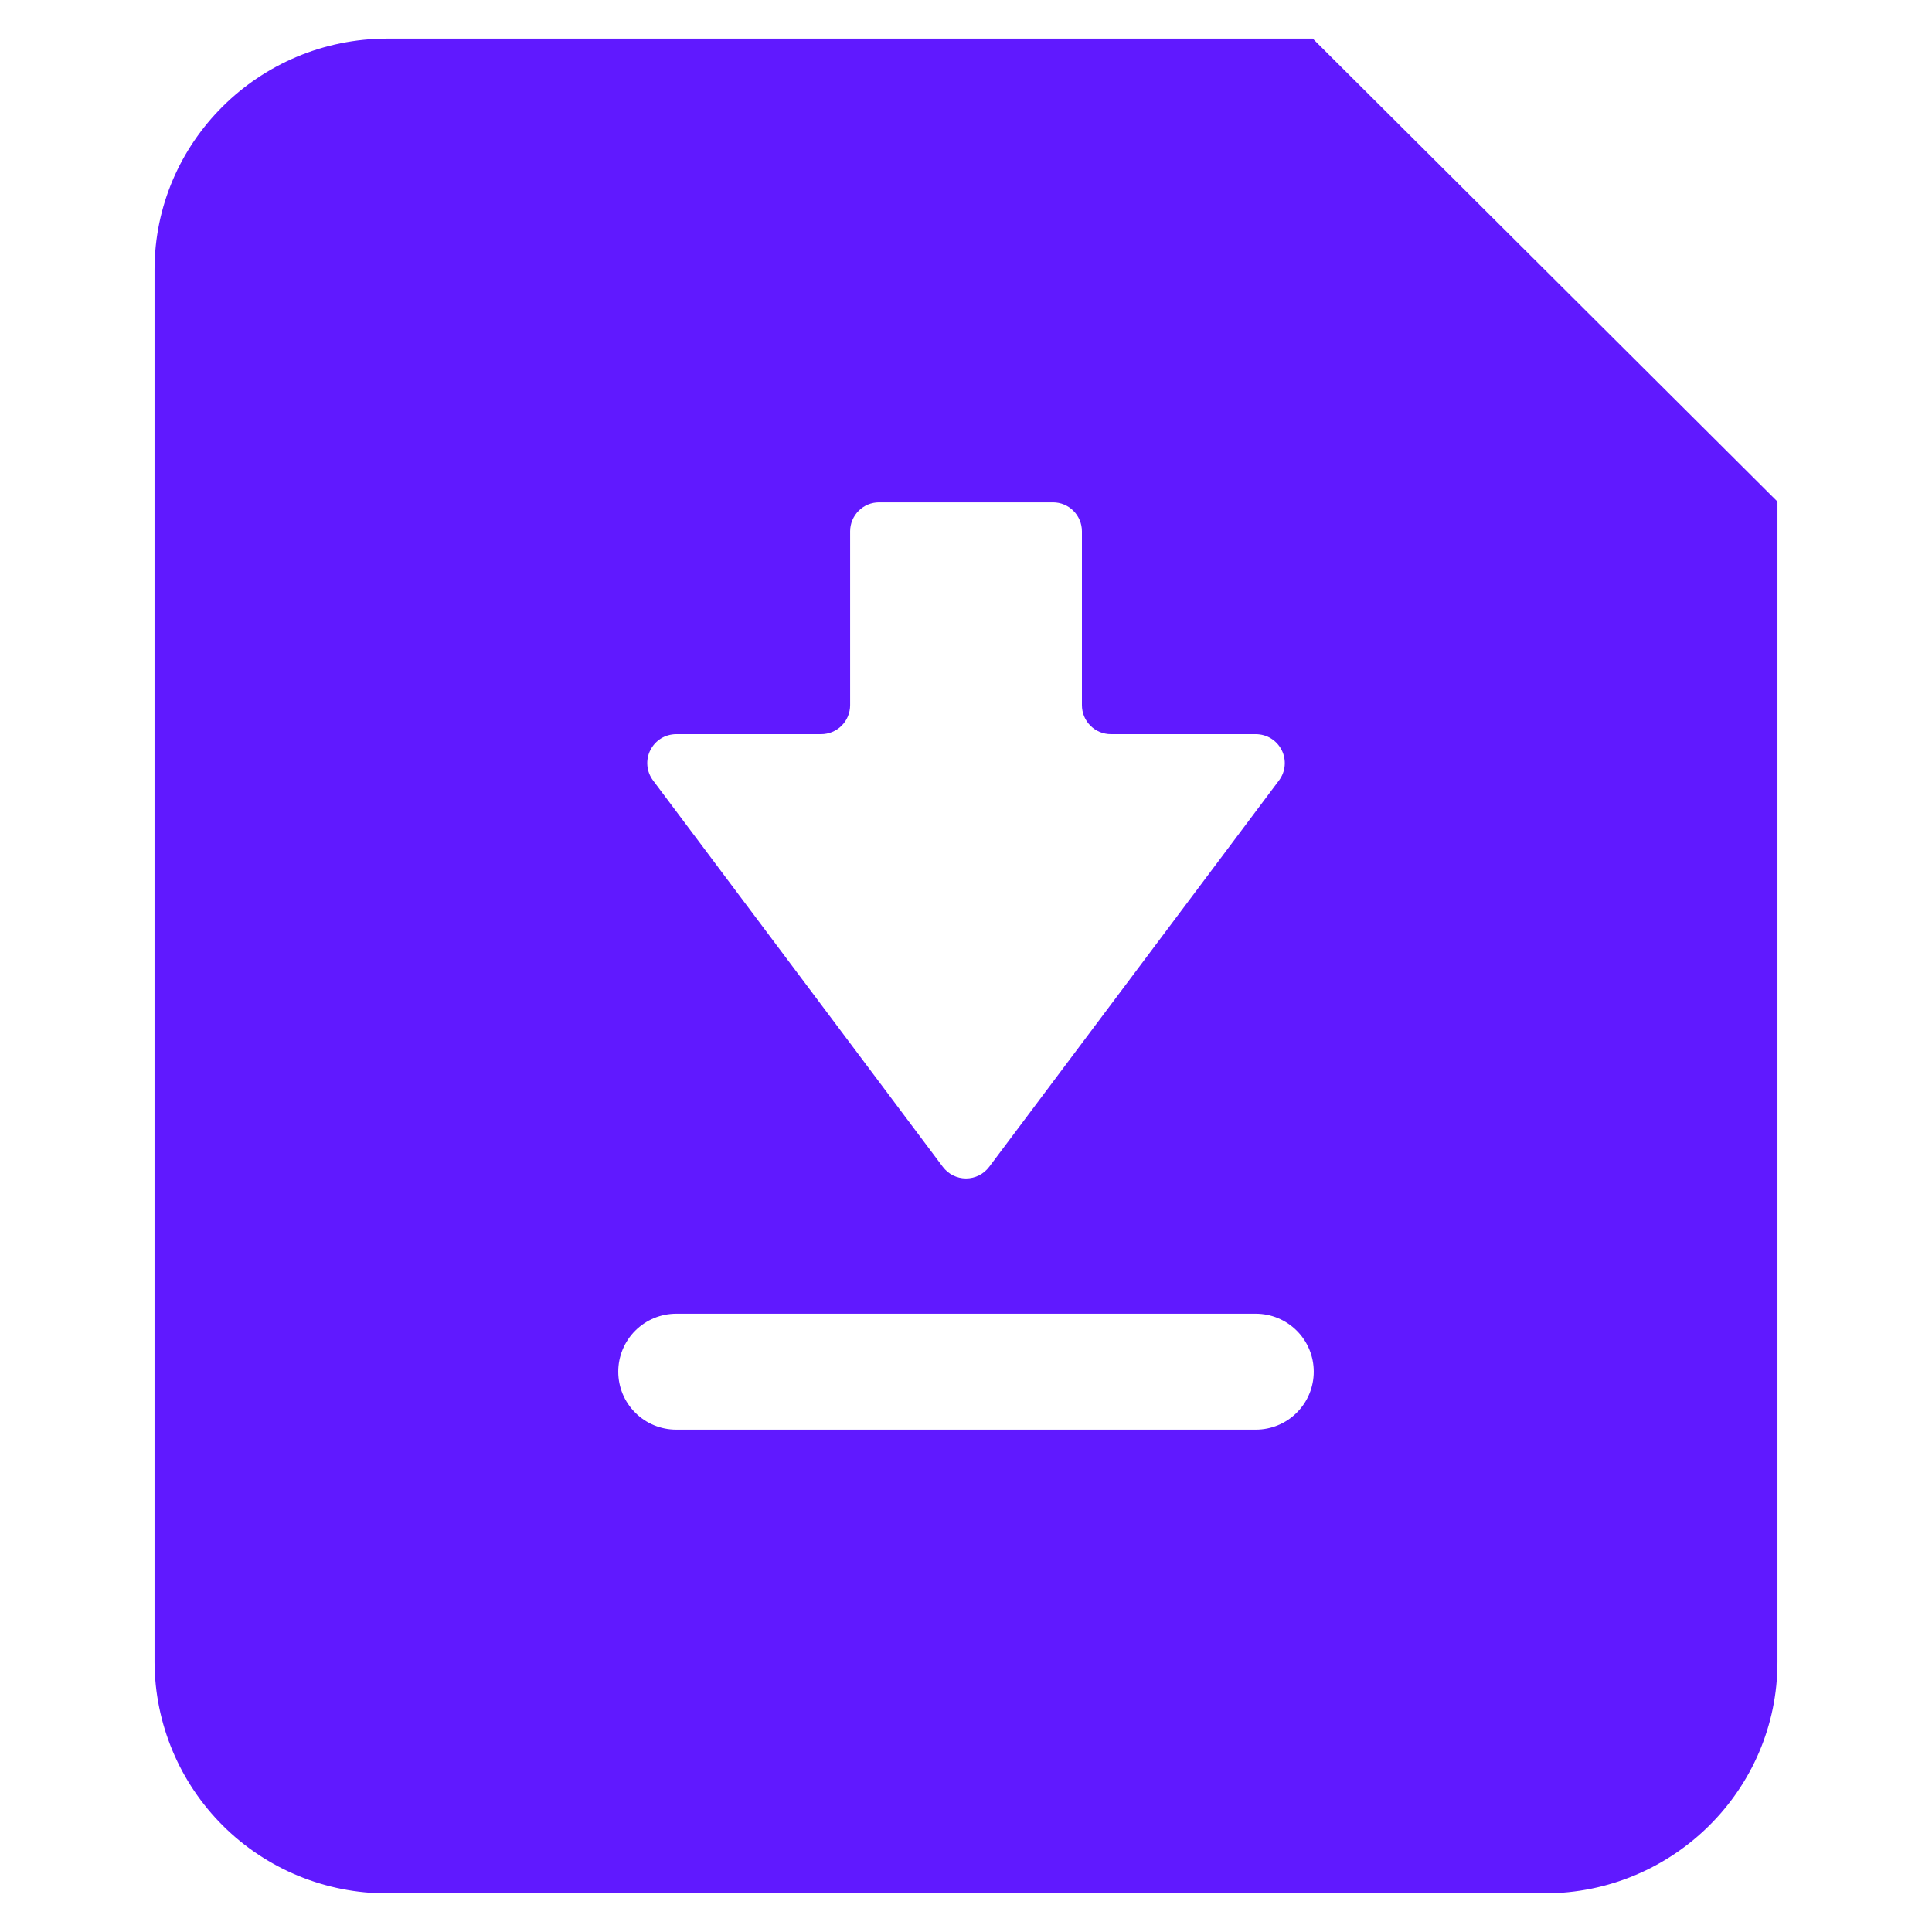
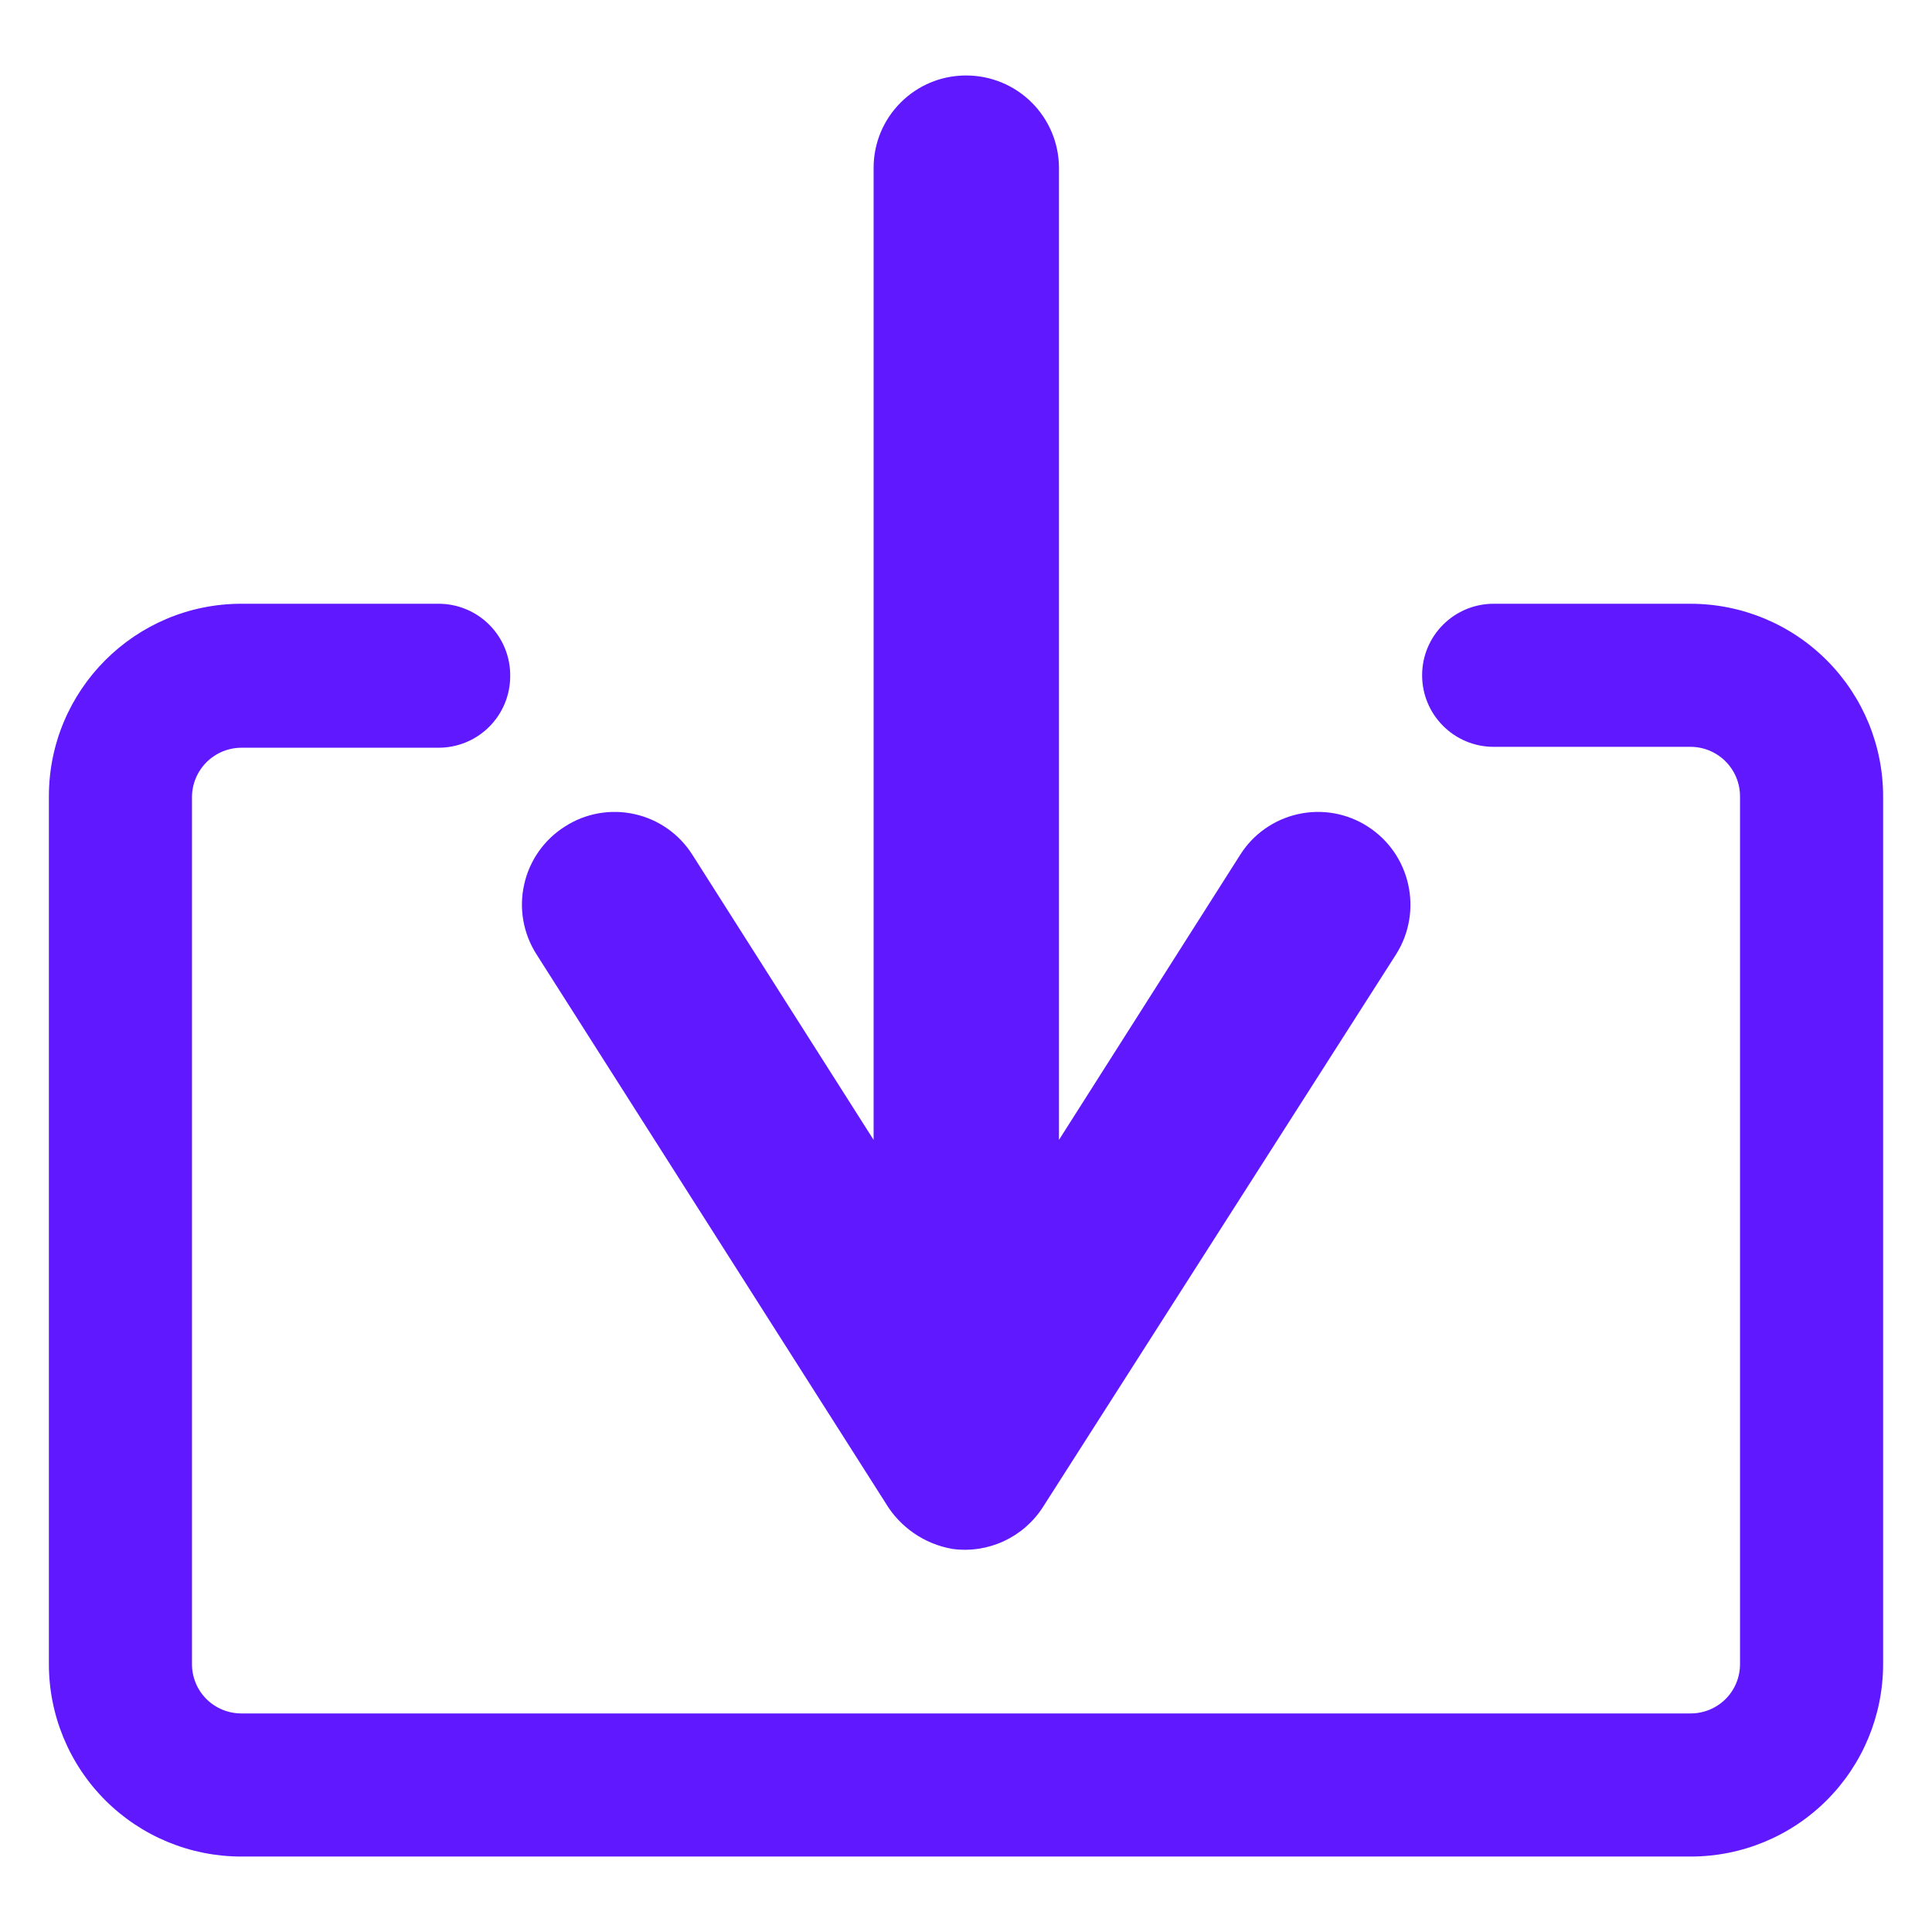
<svg xmlns="http://www.w3.org/2000/svg" width="128pt" height="128pt" version="1.1" viewBox="0 0 128 128">
-   <path d="m25.668 125.44c-4.074 0.012-7.988-1.594-10.883-4.465-2.891-2.871-4.527-6.773-4.547-10.852v-92.25c0-8.449 6.914-15.316 15.43-15.316h61.305l30.789 30.676v76.891c0 8.449-6.914 15.316-15.43 15.316zm36.797-48.133c0.18 0.238 0.41 0.434 0.676 0.566s0.562 0.203 0.859 0.203 0.594-0.07 0.859-0.203 0.496-0.328 0.676-0.566l19.199-25.598c0.215-0.285 0.348-0.625 0.379-0.98 0.031-0.352-0.035-0.711-0.195-1.027-0.16-0.32-0.406-0.59-0.707-0.777-0.305-0.188-0.656-0.285-1.012-0.285h-9.598c-0.512 0-1-0.203-1.359-0.562-0.359-0.359-0.562-0.848-0.562-1.359v-11.52c0-0.508-0.203-0.996-0.562-1.355-0.359-0.363-0.848-0.562-1.355-0.562h-11.523c-0.508 0-0.996 0.199-1.355 0.562-0.359 0.359-0.562 0.848-0.562 1.355v11.52c0 0.512-0.203 1-0.562 1.359-0.359 0.359-0.848 0.562-1.359 0.562h-9.598c-0.355 0-0.707 0.098-1.012 0.285-0.301 0.188-0.547 0.457-0.707 0.777-0.16 0.316-0.227 0.676-0.195 1.027 0.031 0.355 0.164 0.695 0.379 0.98zm-17.664 9.73c-1.02 0-1.996 0.406-2.715 1.125-0.723 0.723-1.125 1.699-1.125 2.715 0 1.02 0.402 1.996 1.125 2.715 0.719 0.723 1.695 1.125 2.715 1.125h38.398c1.02 0 1.996-0.402 2.715-1.125 0.723-0.719 1.125-1.695 1.125-2.715 0-1.016-0.402-1.992-1.125-2.715-0.719-0.719-1.695-1.125-2.715-1.125z" fill="#6019ff" />
+   <g fill="#6019ff">
+     <path d="m112 40h-13.039c-2.617 0-4.742 2.121-4.742 4.738 0 2.621 2.125 4.742 4.742 4.742h13.039c0.871 0 1.703 0.344 2.32 0.961 0.613 0.613 0.961 1.449 0.961 2.32v57.477c0.004 0.875-0.34 1.711-0.957 2.328-0.617 0.613-1.453 0.957-2.324 0.953h-96c-0.871 0.004-1.707-0.34-2.324-0.953-0.617-0.617-0.961-1.453-0.957-2.328v-57.418c0-0.871 0.348-1.703 0.961-2.32 0.617-0.613 1.449-0.961 2.32-0.961h13.059c1.258 0 2.465-0.5 3.352-1.387 0.891-0.891 1.391-2.094 1.391-3.352 0.016-1.273-0.48-2.496-1.375-3.398s-2.113-1.406-3.387-1.402h-13.039c-7.047 0-12.762 5.711-12.762 12.762v57.477c-0.004 3.387 1.34 6.637 3.734 9.031 2.394 2.394 5.641 3.734 9.027 3.731h96c3.387 0.004 6.633-1.336 9.027-3.731 2.394-2.394 3.738-5.644 3.734-9.031v-57.418c0.016-3.394-1.324-6.656-3.719-9.062s-5.648-3.758-9.043-3.758z" />
+     <path d="m90.621 54.762c-1.371-0.883-3.035-1.18-4.621-0.824-1.59 0.352-2.973 1.324-3.84 2.703l-12 18.879v-64.398c-0.004-1.629-0.656-3.188-1.812-4.336-1.156-1.148-2.719-1.789-4.348-1.785-3.379 0-6.121 2.738-6.121 6.121v64.398l-12-18.879c-0.867-1.379-2.25-2.352-3.836-2.703-1.59-0.355-3.254-0.059-4.621 0.824-1.375 0.871-2.344 2.25-2.695 3.84-0.355 1.586-0.062 3.246 0.812 4.617l23.121 36.34c0.961 1.621 2.582 2.738 4.441 3.062 2.371 0.32 4.711-0.766 6-2.781l23.398-36.621c1.797-2.856 0.961-6.633-1.879-8.457z" />
+   </g>
</svg>
